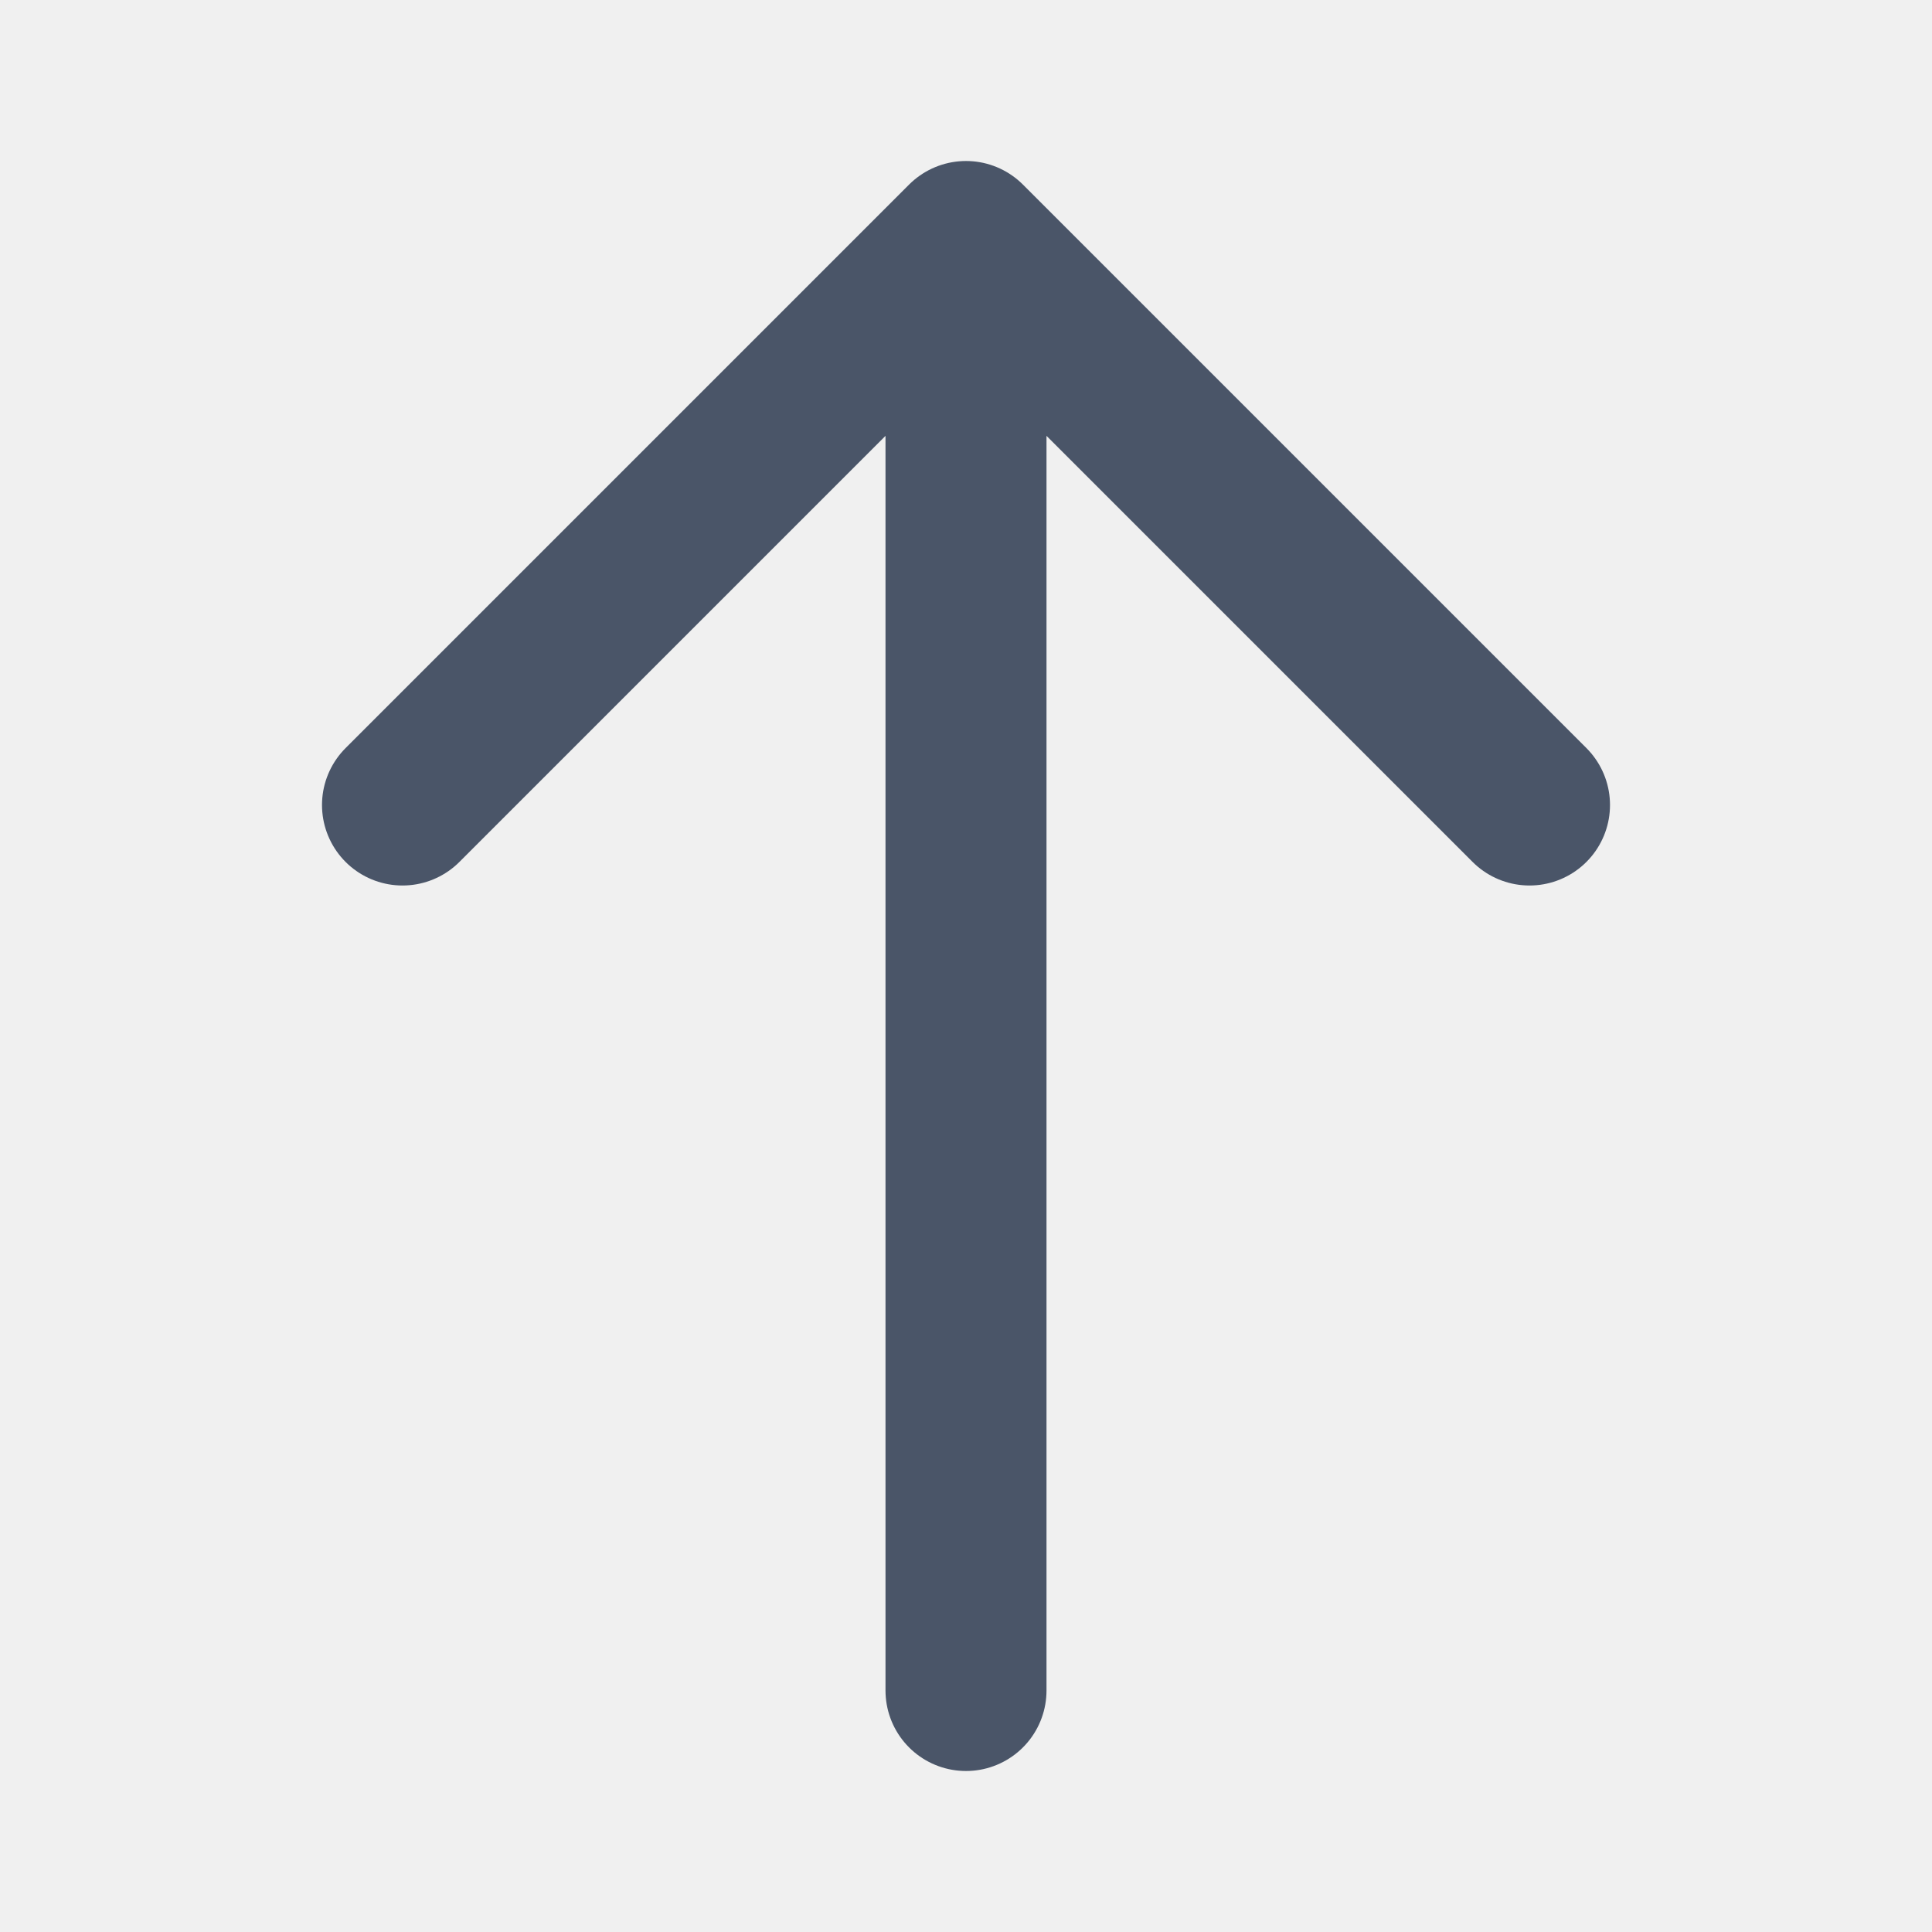
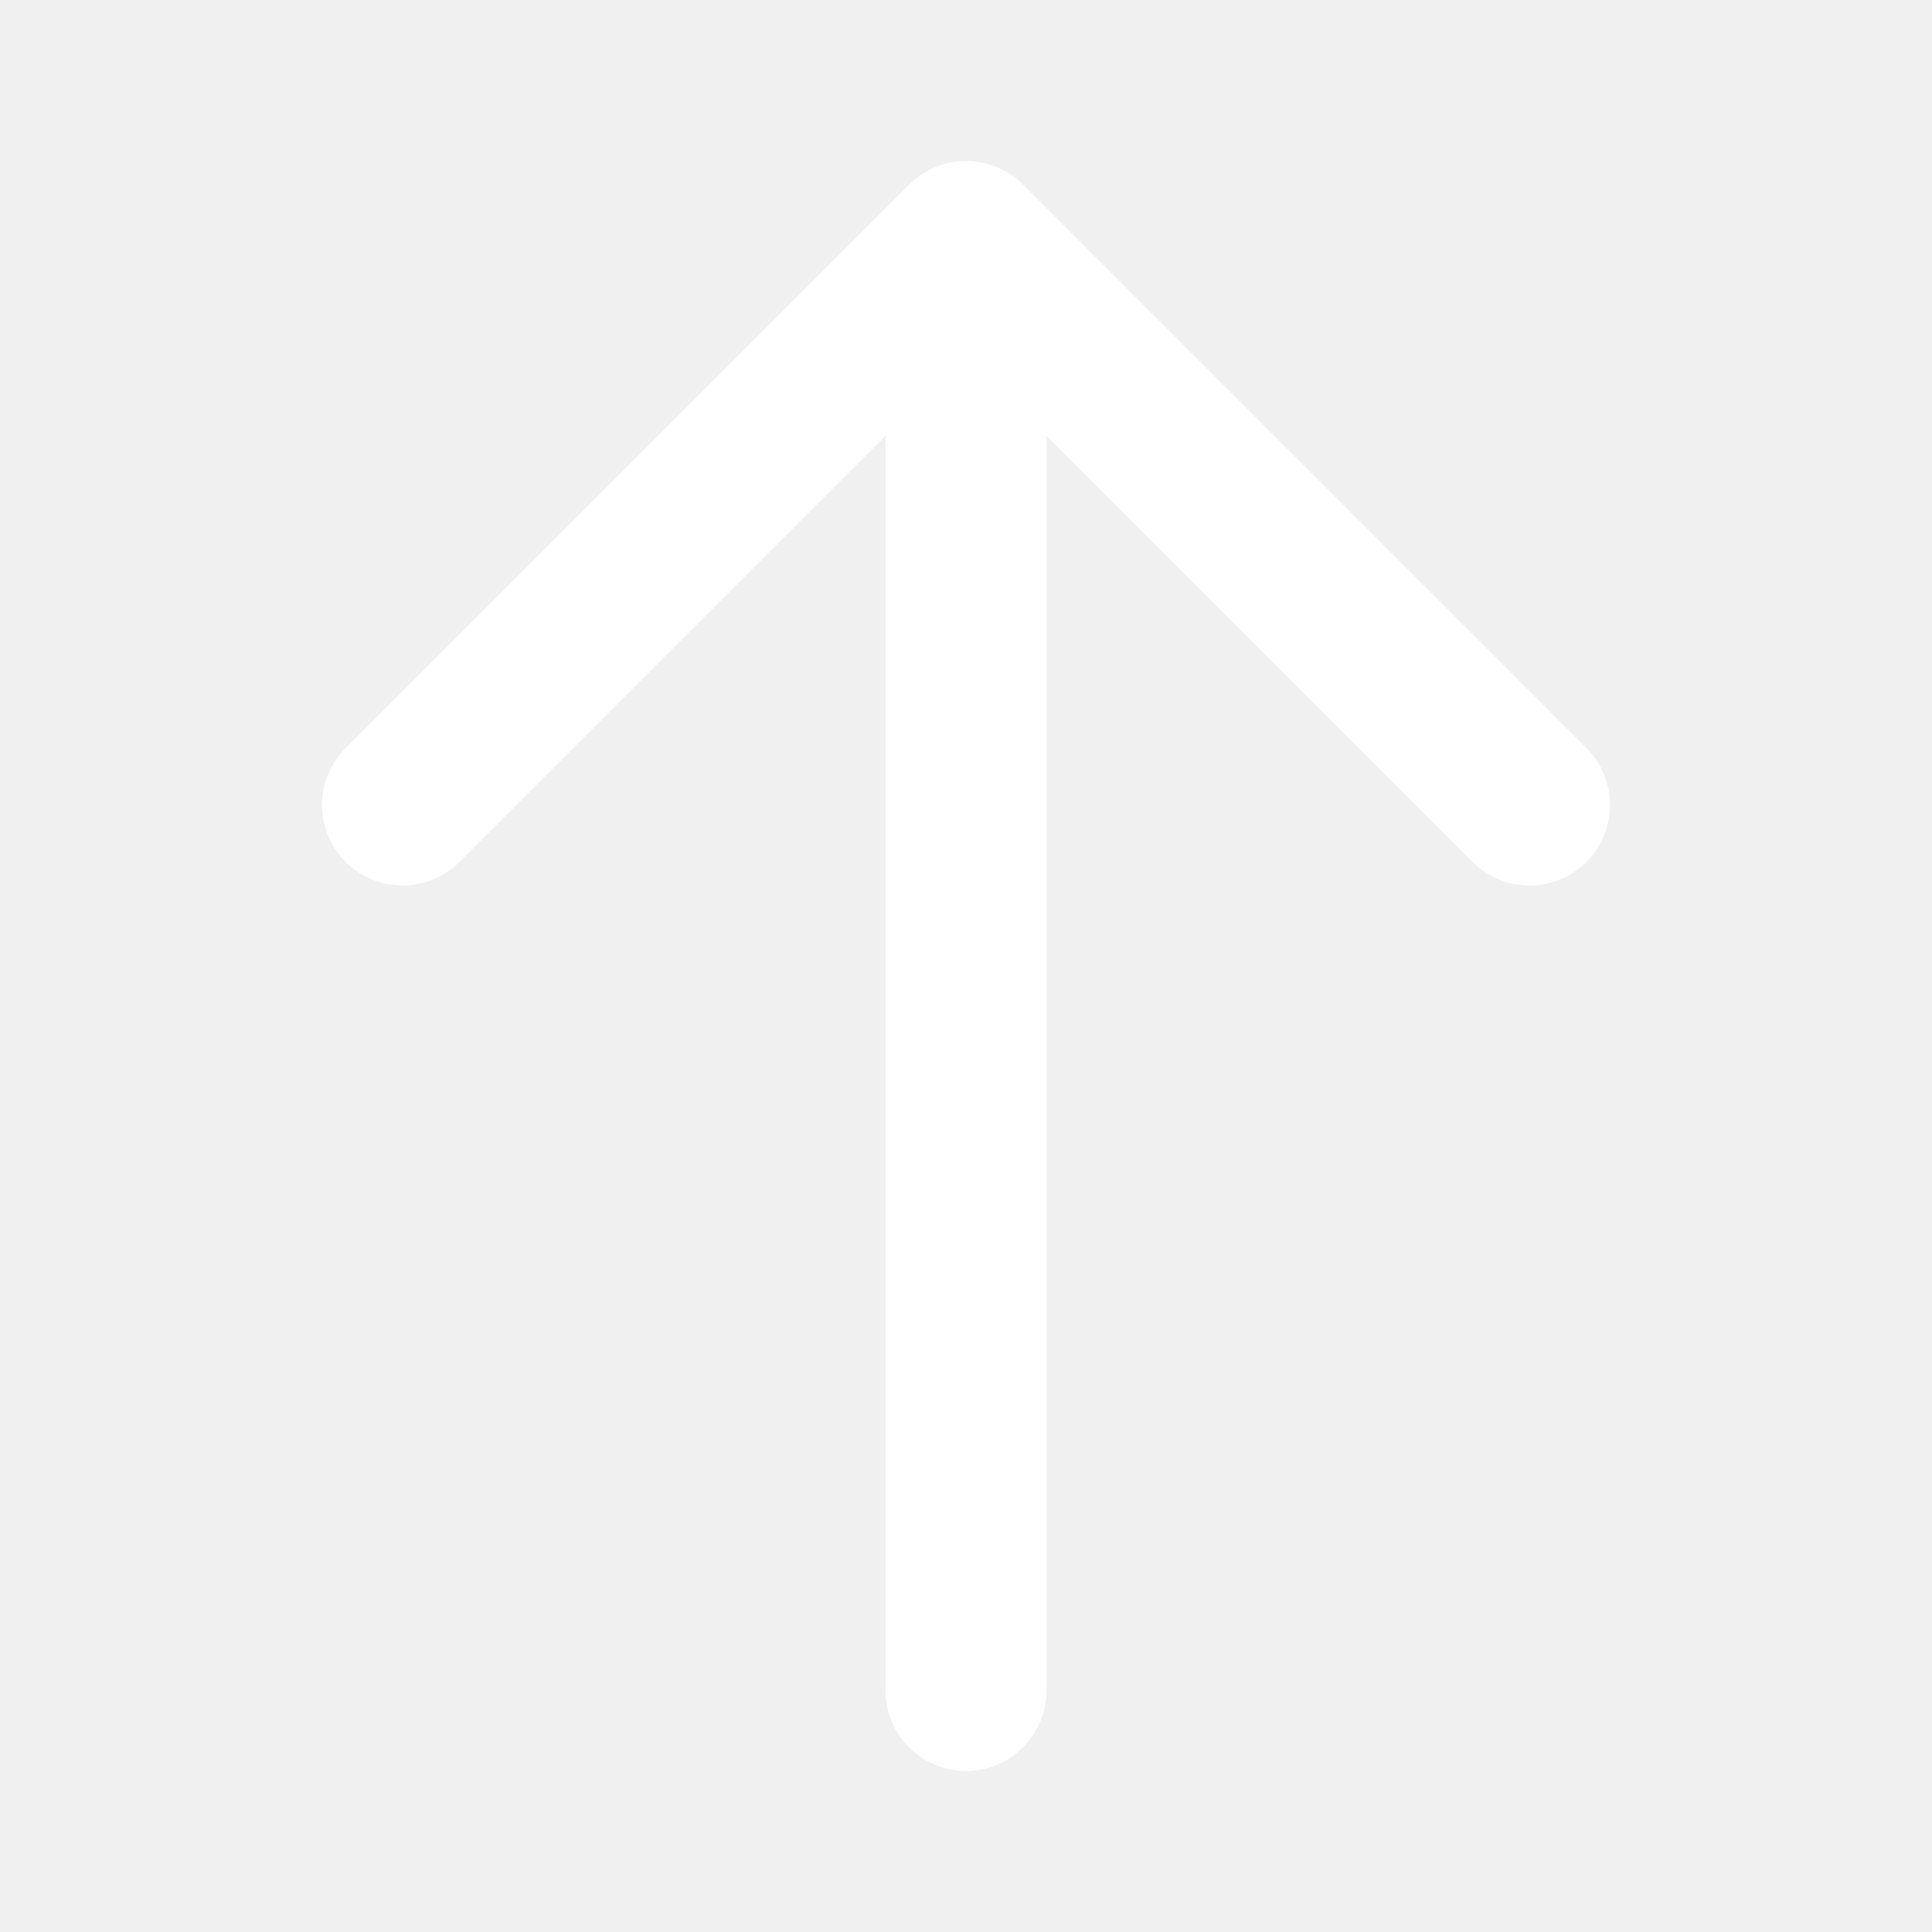
- <svg xmlns="http://www.w3.org/2000/svg" width="24" height="24" viewBox="0 0 24 24" fill="none">
-   <path d="M5 10L12 3M12 3L19 10M12 3V21" stroke="#4A5568" stroke-width="2" stroke-linecap="round" stroke-linejoin="round" />
+ <svg xmlns="http://www.w3.org/2000/svg" width="24" height="24" viewBox="0 0 24 24" fill="#ffffff">
+   <path d="M5 10L12 3M12 3L19 10M12 3V21" stroke="#ffffff" stroke-width="2" stroke-linecap="round" stroke-linejoin="round" />
</svg>
